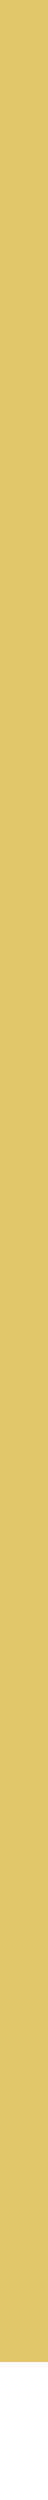
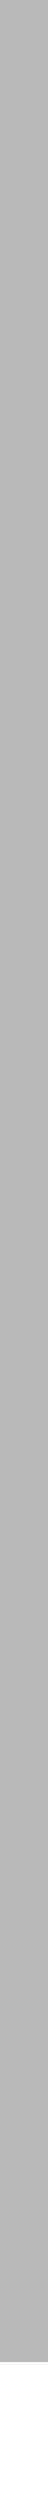
<svg xmlns="http://www.w3.org/2000/svg" baseProfile="tiny" height="85.942mm" width="1.625mm" viewBox="-0.813 -40.575 1.625 85.942" version="1.1" stroke="black" stroke-width=".1" fill="none">
-   <path fill="#e2c66c" stroke="#e2c66c" d="M0.812 -44.217 L0.812 40.575 L-0.812 40.575 L-0.812 -44.217 z" />
-   <path fill="#e2c66c" stroke="#e2c66c" d="M0.625 -44.482 L0.625 40.31 L0.812 40.31 L0.812 -44.482 z" />
-   <path fill="#e2c66c" stroke="#e2c66c" d="M-0.625 -45.234 L-0.625 39.558 L-0.625 40.442 L-0.625 -44.35 z" />
-   <path fill="#e2c66c" stroke="#e2c66c" d="M0.625 -45.234 L0.625 39.558 L-0.625 39.558 L-0.625 -45.234 z" />
-   <path fill="#e2c66c" stroke="#e2c66c" d="M0.812 -45.367 L0.812 39.425 L0.812 39.69 L0.812 -45.101 z" />
-   <path fill="#e2c66c" stroke="#e2c66c" d="M0.812 -44.482 L0.812 40.31 L0.812 40.575 L0.812 -44.217 z" />
-   <path fill="#e2c66c" stroke="#e2c66c" d="M-0.812 -45.367 L-0.812 39.425 L0.812 39.425 L0.812 -45.367 z" />
-   <path fill="#e2c66c" stroke="#e2c66c" d="M-0.812 -44.217 L-0.812 40.575 L-0.812 39.425 L-0.812 -45.367 z" />
-   <path fill="#e2c66c" stroke="#e2c66c" d="M-0.625 -44.35 L-0.625 40.442 L0.625 40.442 L0.625 -44.35 z" />
-   <path fill="#e2c66c" stroke="#e2c66c" d="M0.812 -45.101 L0.812 39.69 L0.625 39.69 L0.625 -45.101 z" />
-   <path fill="#e2c66c" stroke="#e2c66c" d="M0.625 -45.101 L0.625 39.69 L0.625 39.558 L0.625 -45.234 z" />
-   <path fill="#e2c66c" stroke="#e2c66c" d="M0.625 -44.35 L0.625 40.442 L0.625 40.31 L0.625 -44.482 z" />
-   <path fill="#e2c66c" stroke="#e2c66c" d="M0.812 -44.482 L0.812 -44.217 L-0.812 -44.217 L-0.812 -45.367 L0.812 -45.367 L0.812 -45.101 L0.625 -45.101 L0.625 -45.234 L-0.625 -45.234 L-0.625 -44.35 L0.625 -44.35 L0.625 -44.482 z" />
-   <path fill="#e2c66c" stroke="#e2c66c" d="M0.812 40.575 L0.812 40.31 L0.625 40.31 L0.625 40.442 L-0.625 40.442 L-0.625 39.558 L0.625 39.558 L0.625 39.69 L0.812 39.69 L0.812 39.425 L-0.812 39.425 L-0.812 40.575 z" />
+   <path fill="#bababa" stroke="#bababa" d="M0.812 -44.217 L0.812 40.575 L-0.812 40.575 L-0.812 -44.217 z" />
+   <path fill="#bababa" stroke="#bababa" d="M0.625 -44.482 L0.625 40.31 L0.812 40.31 L0.812 -44.482 z" />
+   <path fill="#bababa" stroke="#bababa" d="M-0.625 -45.234 L-0.625 39.558 L-0.625 40.442 L-0.625 -44.35 z" />
+   <path fill="#bababa" stroke="#bababa" d="M0.625 -45.234 L0.625 39.558 L-0.625 39.558 L-0.625 -45.234 z" />
+   <path fill="#bababa" stroke="#bababa" d="M0.812 -45.367 L0.812 39.425 L0.812 39.69 L0.812 -45.101 z" />
+   <path fill="#bababa" stroke="#bababa" d="M0.812 -44.482 L0.812 40.31 L0.812 40.575 L0.812 -44.217 z" />
+   <path fill="#bababa" stroke="#bababa" d="M-0.812 -45.367 L-0.812 39.425 L0.812 39.425 L0.812 -45.367 z" />
+   <path fill="#bababa" stroke="#bababa" d="M-0.812 -44.217 L-0.812 40.575 L-0.812 39.425 L-0.812 -45.367 z" />
+   <path fill="#bababa" stroke="#bababa" d="M-0.625 -44.35 L-0.625 40.442 L0.625 40.442 L0.625 -44.35 z" />
+   <path fill="#bababa" stroke="#bababa" d="M0.812 -45.101 L0.812 39.69 L0.625 39.69 L0.625 -45.101 z" />
+   <path fill="#bababa" stroke="#bababa" d="M0.625 -45.101 L0.625 39.69 L0.625 39.558 L0.625 -45.234 z" />
+   <path fill="#bababa" stroke="#bababa" d="M0.625 -44.35 L0.625 40.442 L0.625 40.31 L0.625 -44.482 z" />
+   <path fill="#bababa" stroke="#bababa" d="M0.812 -44.482 L0.812 -44.217 L-0.812 -44.217 L-0.812 -45.367 L0.812 -45.367 L0.812 -45.101 L0.625 -45.101 L0.625 -45.234 L-0.625 -45.234 L-0.625 -44.35 L0.625 -44.35 L0.625 -44.482 z" />
+   <path fill="#bababa" stroke="#bababa" d="M0.812 40.575 L0.812 40.31 L0.625 40.31 L0.625 40.442 L-0.625 40.442 L-0.625 39.558 L0.625 39.558 L0.625 39.69 L0.812 39.69 L0.812 39.425 L-0.812 39.425 L-0.812 40.575 z" />
</svg>
